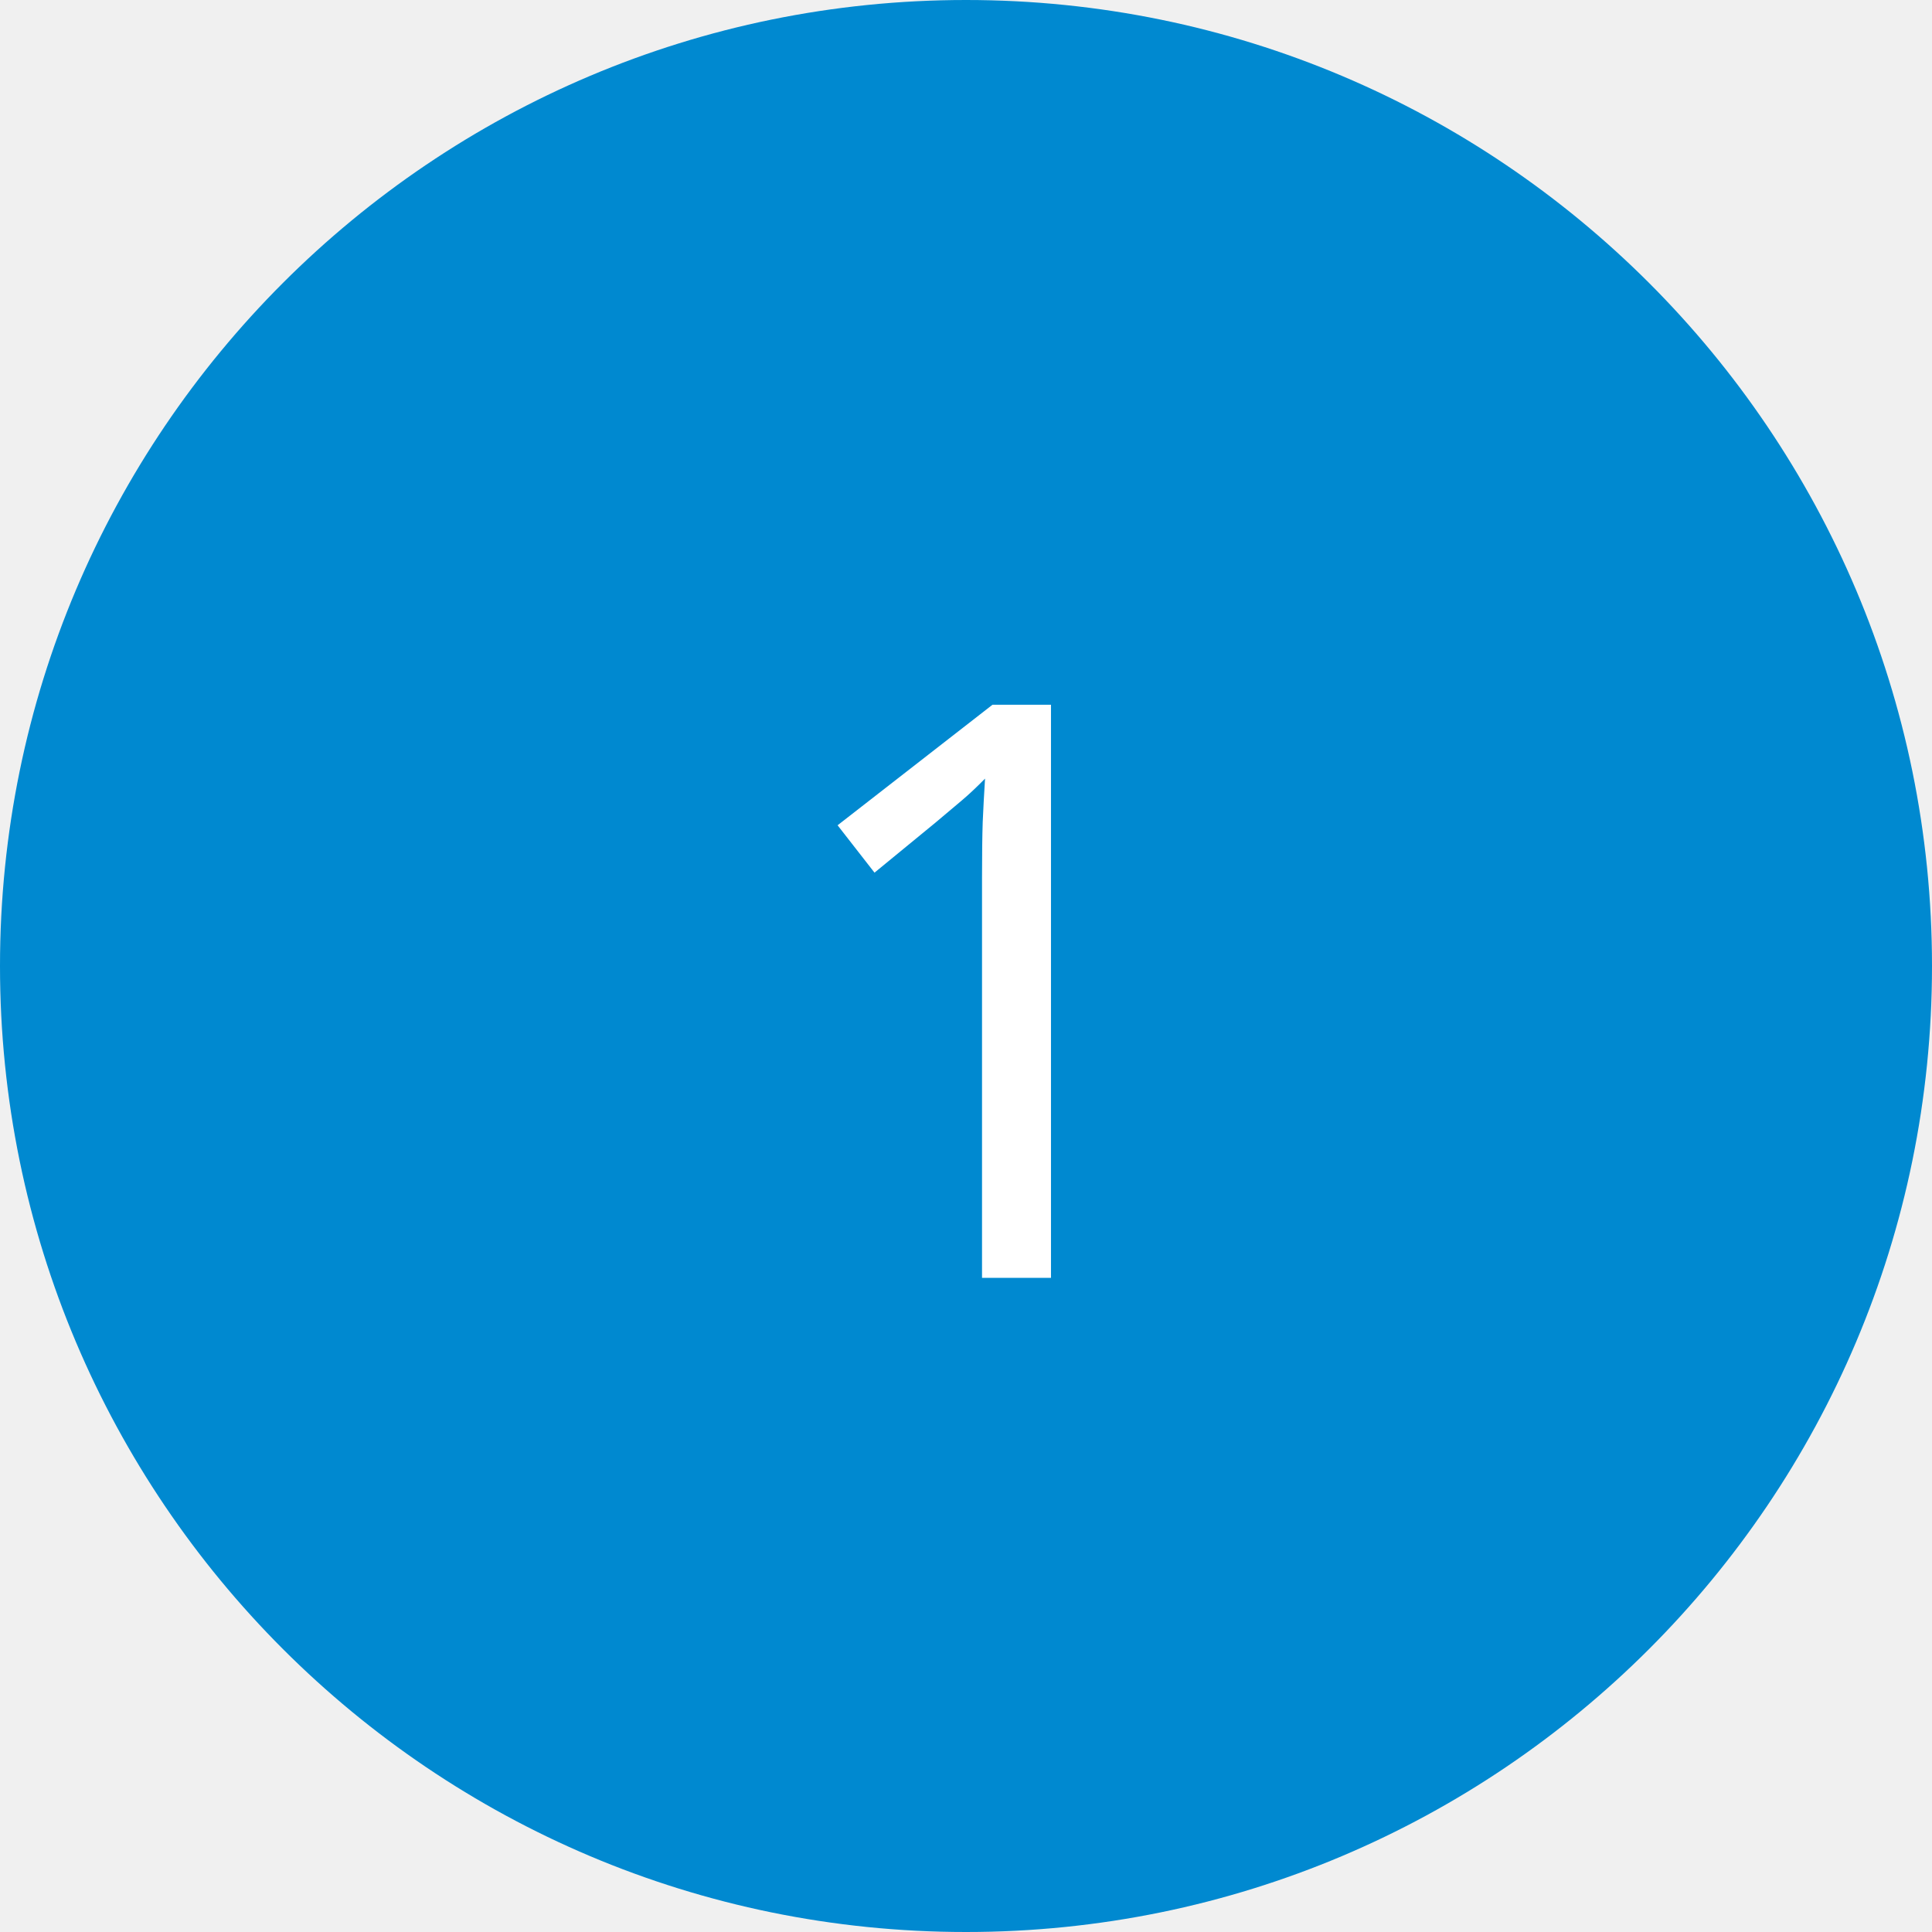
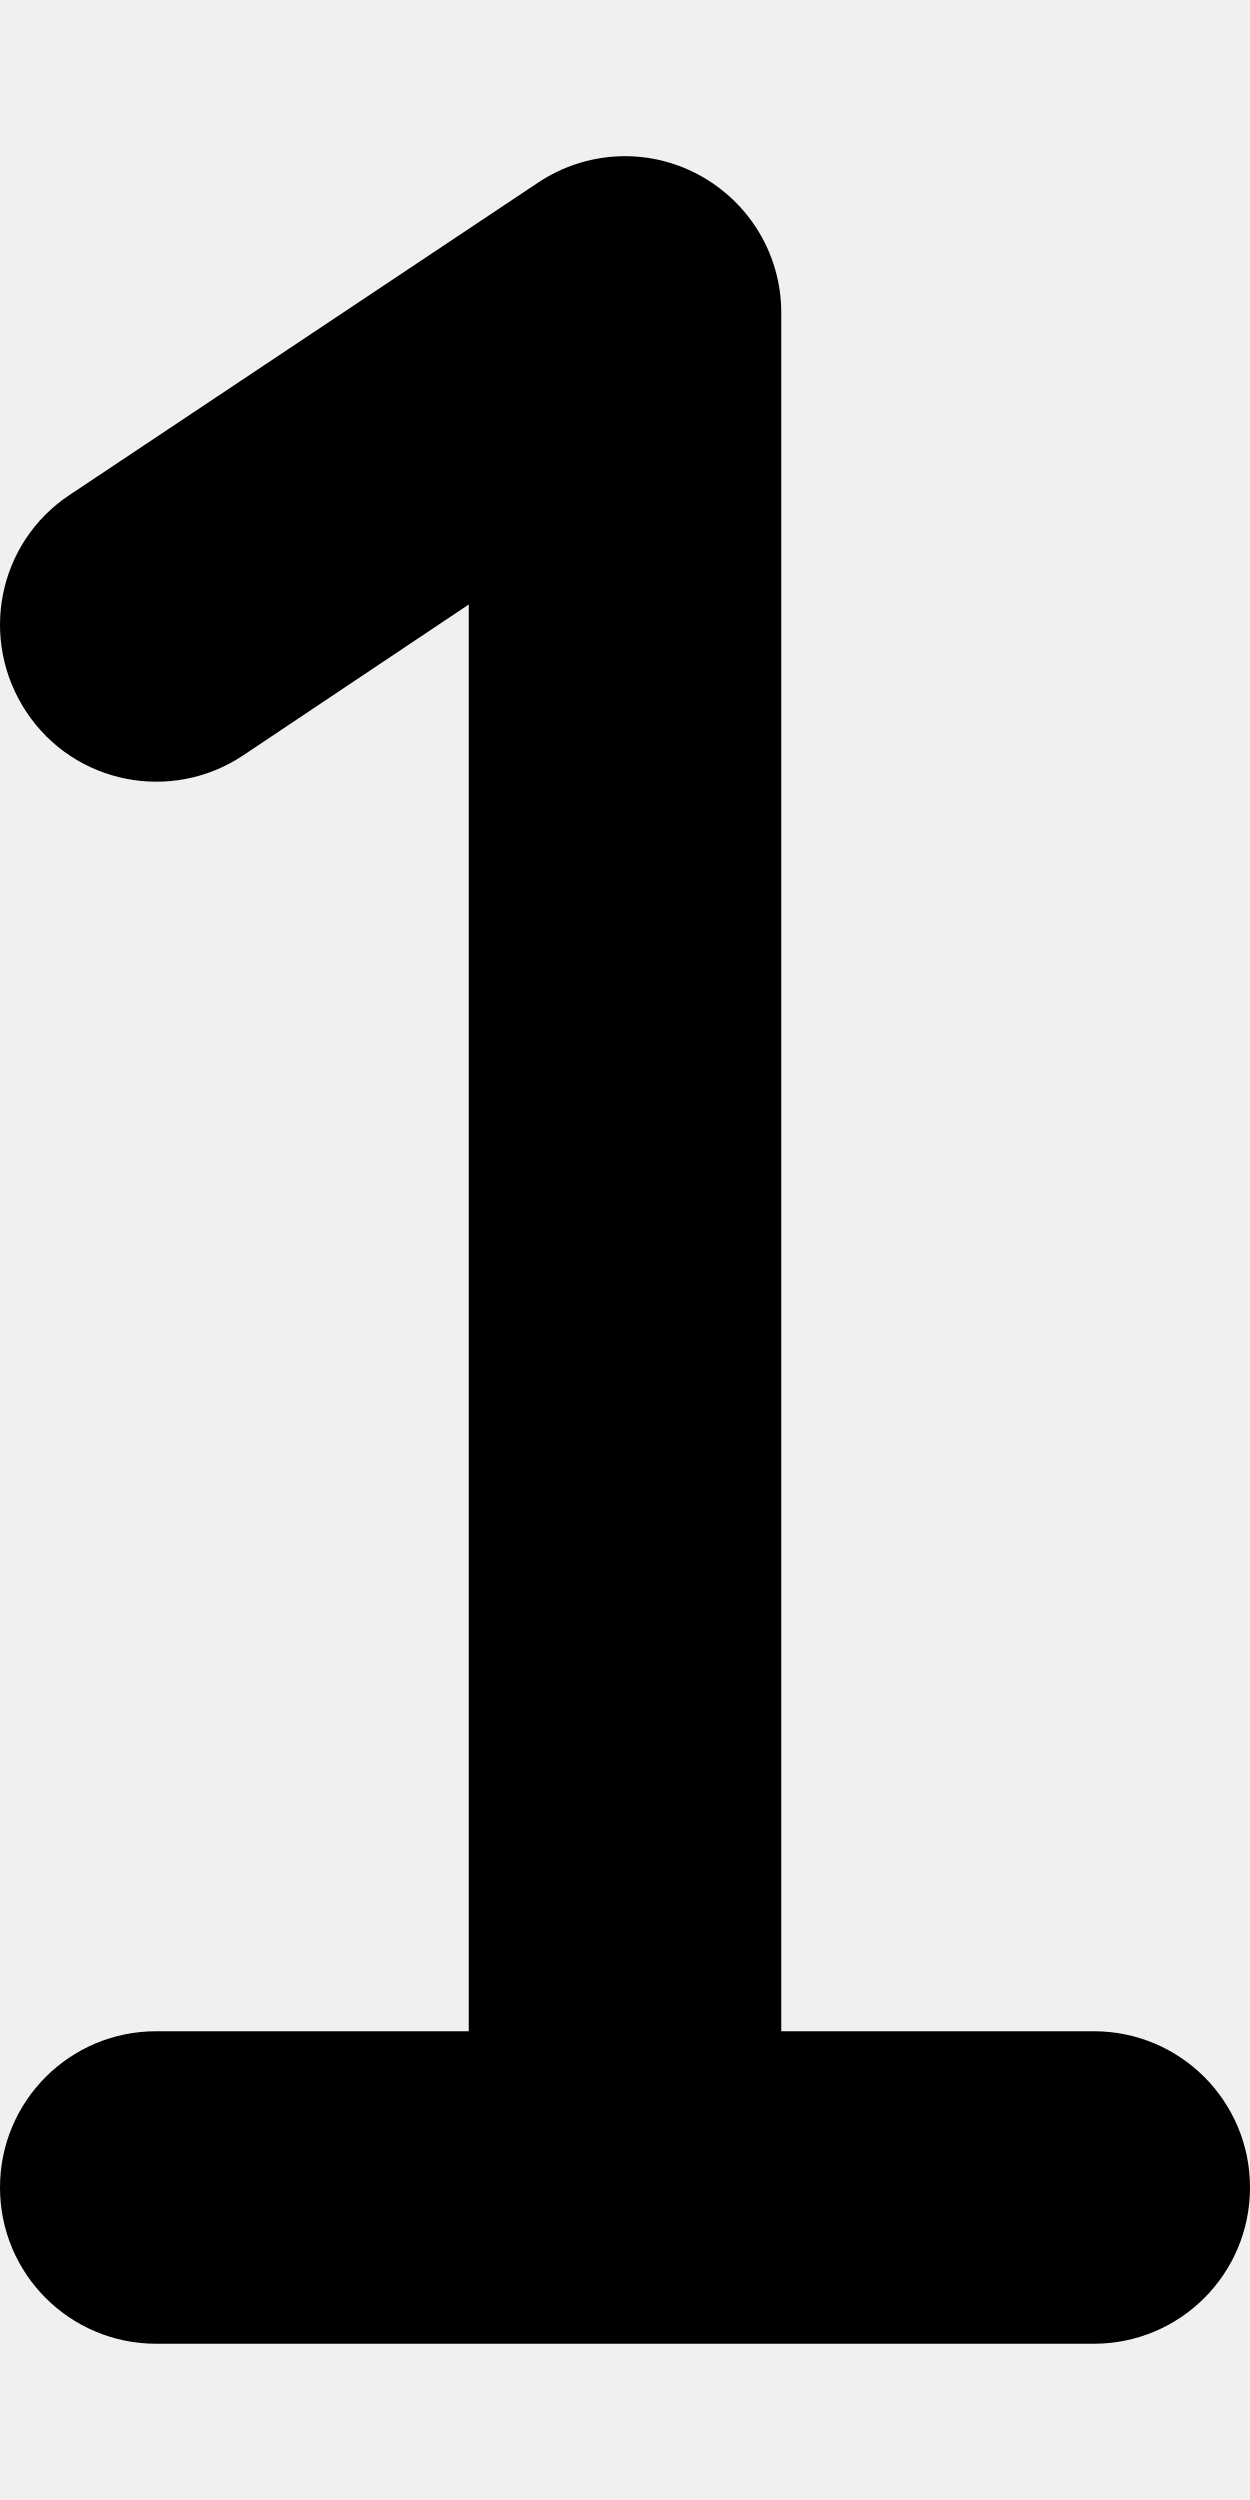
- <svg xmlns="http://www.w3.org/2000/svg" width="130" height="130" viewBox="0 0 130 130">
-   <g id="no1" transform="translate(-0.405)">
-     <g id="组_26" data-name="组 26" transform="translate(0.405 0)">
-       <circle id="椭圆_2" data-name="椭圆 2" cx="65" cy="65" r="65" fill="#0089d0" />
-       <text id="_1" data-name="1" transform="translate(62 85.984)" fill="#fff" font-size="54" font-family="MicrosoftJhengHeiUILight, Microsoft JhengHei UI" letter-spacing="0.08em">
-         <tspan x="-10.455" y="0">1</tspan>
-       </text>
-     </g>
-   </g>
+ <svg xmlns="http://www.w3.org/2000/svg" viewBox="0 0 256 512">
+   <path d="M160 64c0-11.8-6.5-22.6-16.9-28.2s-23-5-32.9 1.6l-96 64C-.5 111.2-4.4 131 5.4 145.8s29.7 18.7 44.4 8.9L96 123.8V416H32c-17.7 0-32 14.3-32 32s14.3 32 32 32h96 96c17.7 0 32-14.3 32-32s-14.3-32-32-32H160V64z" />
</svg>
